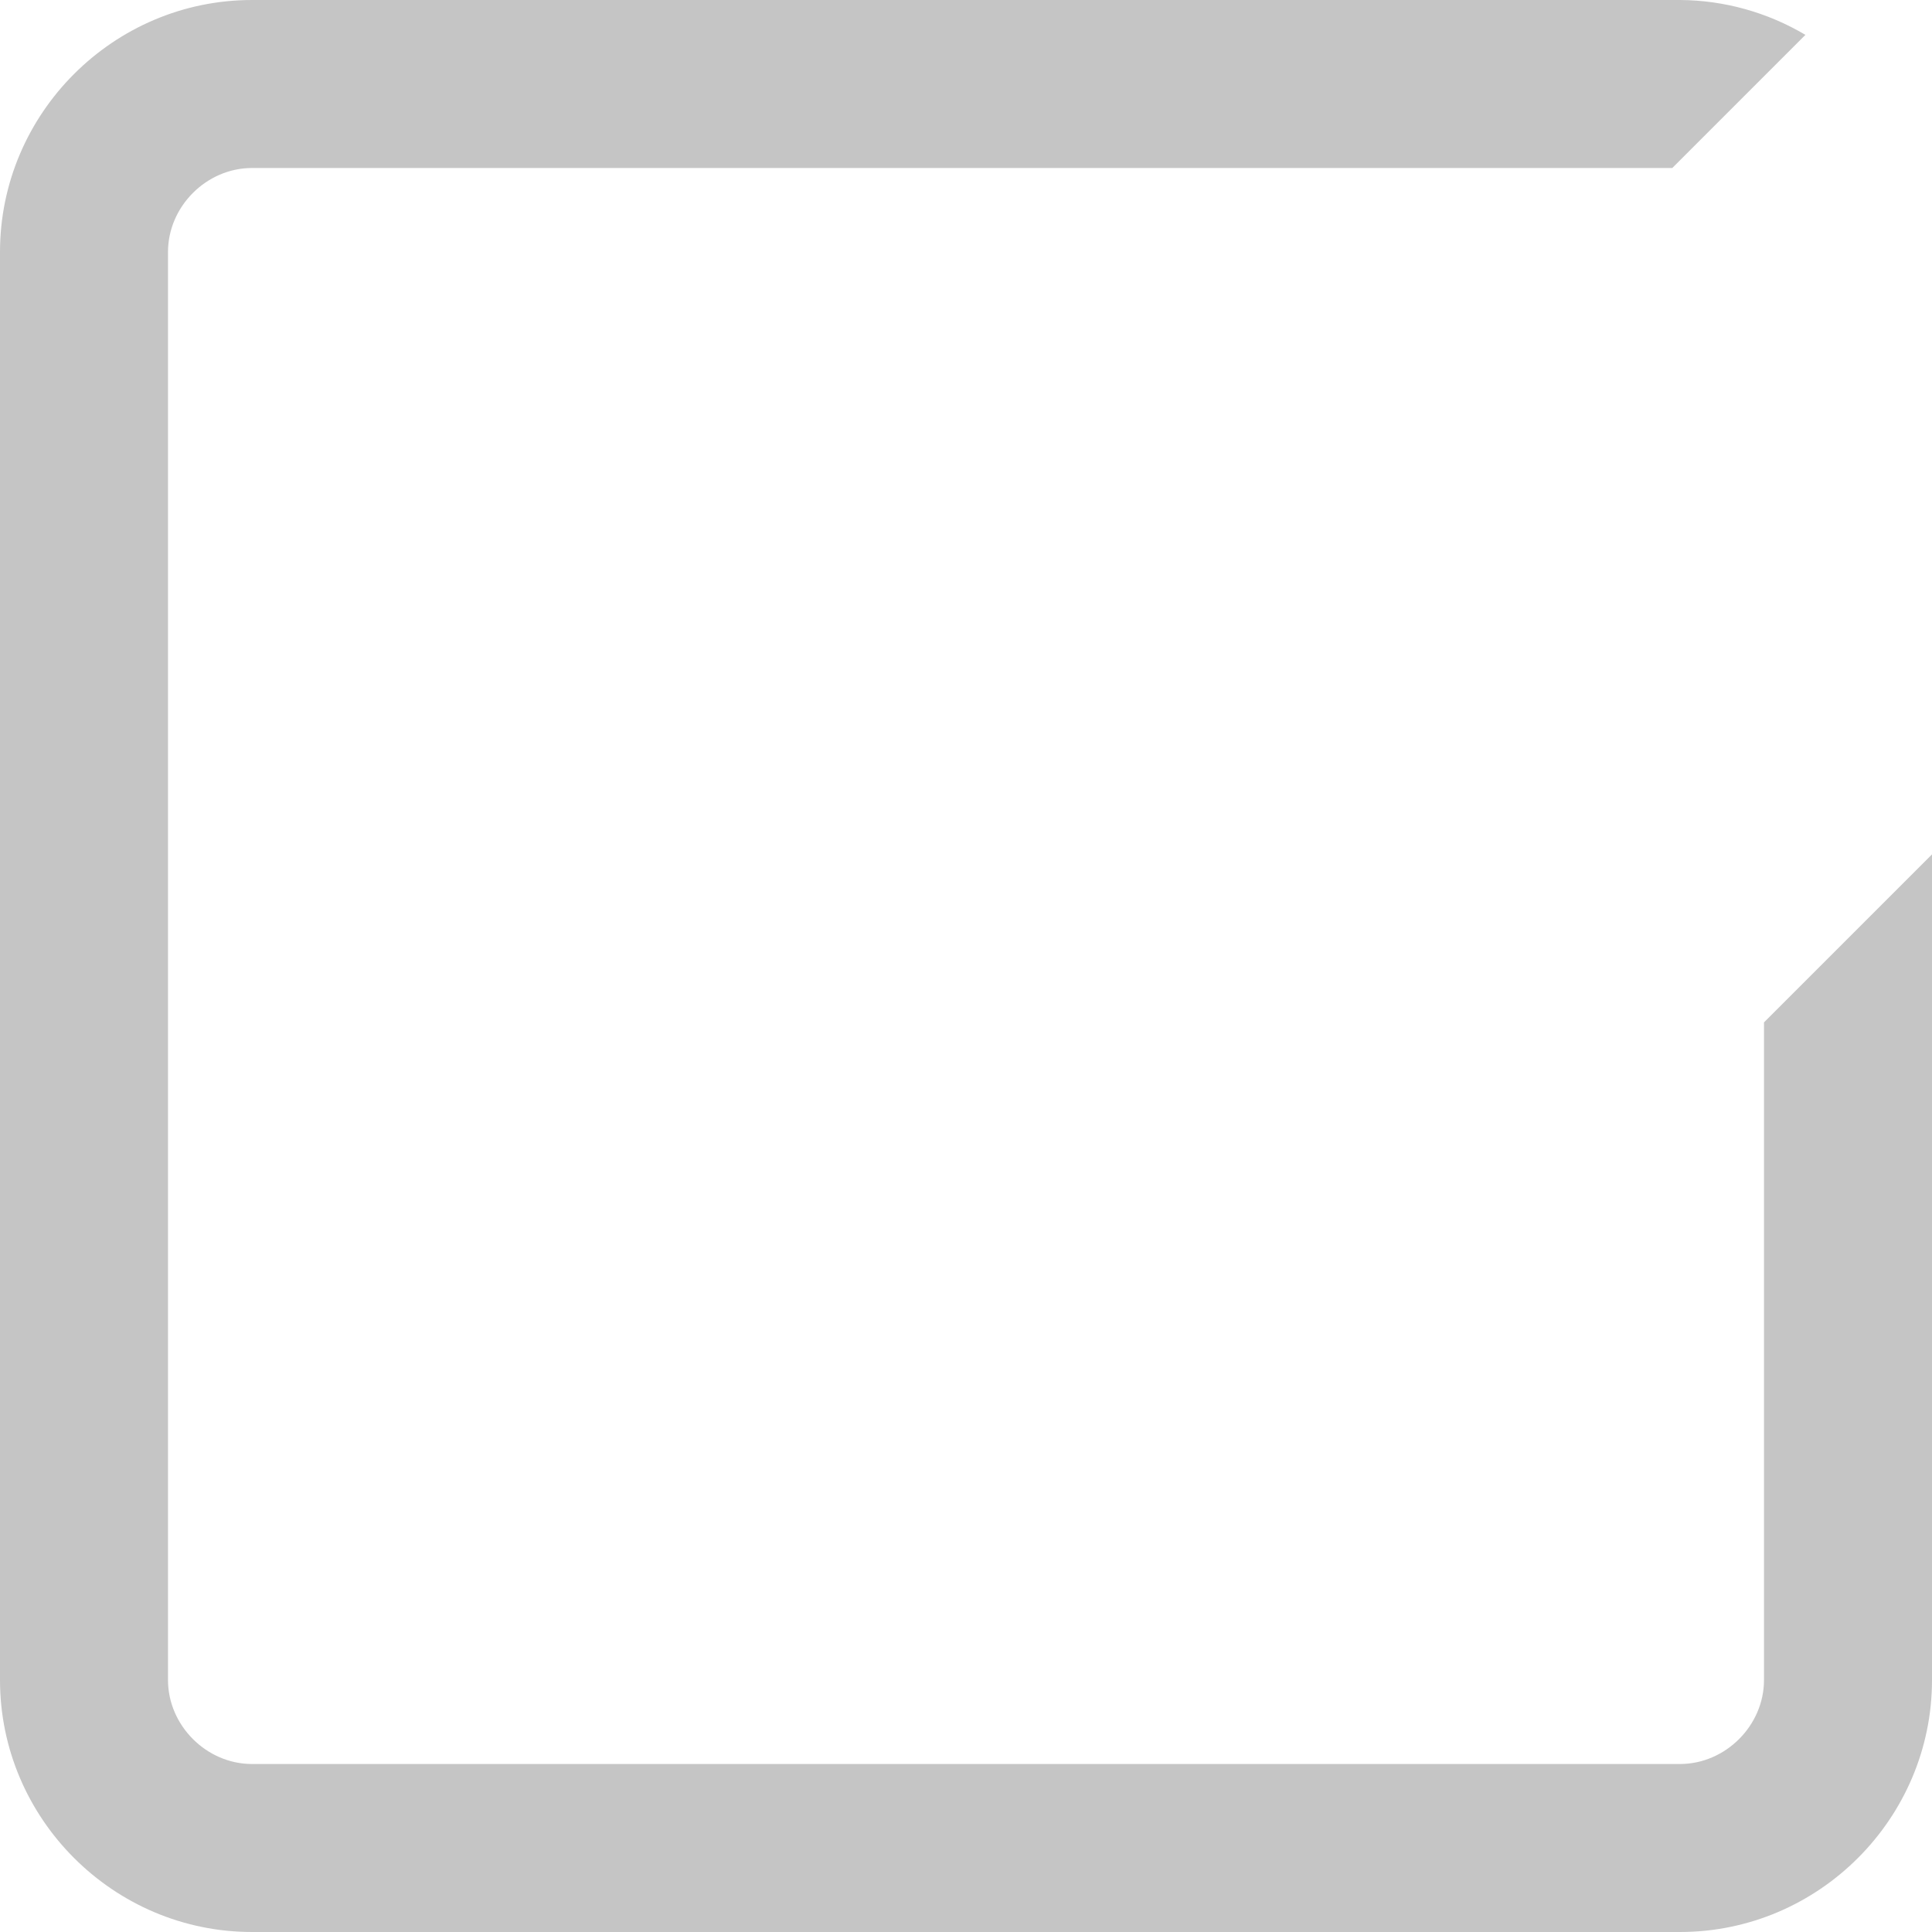
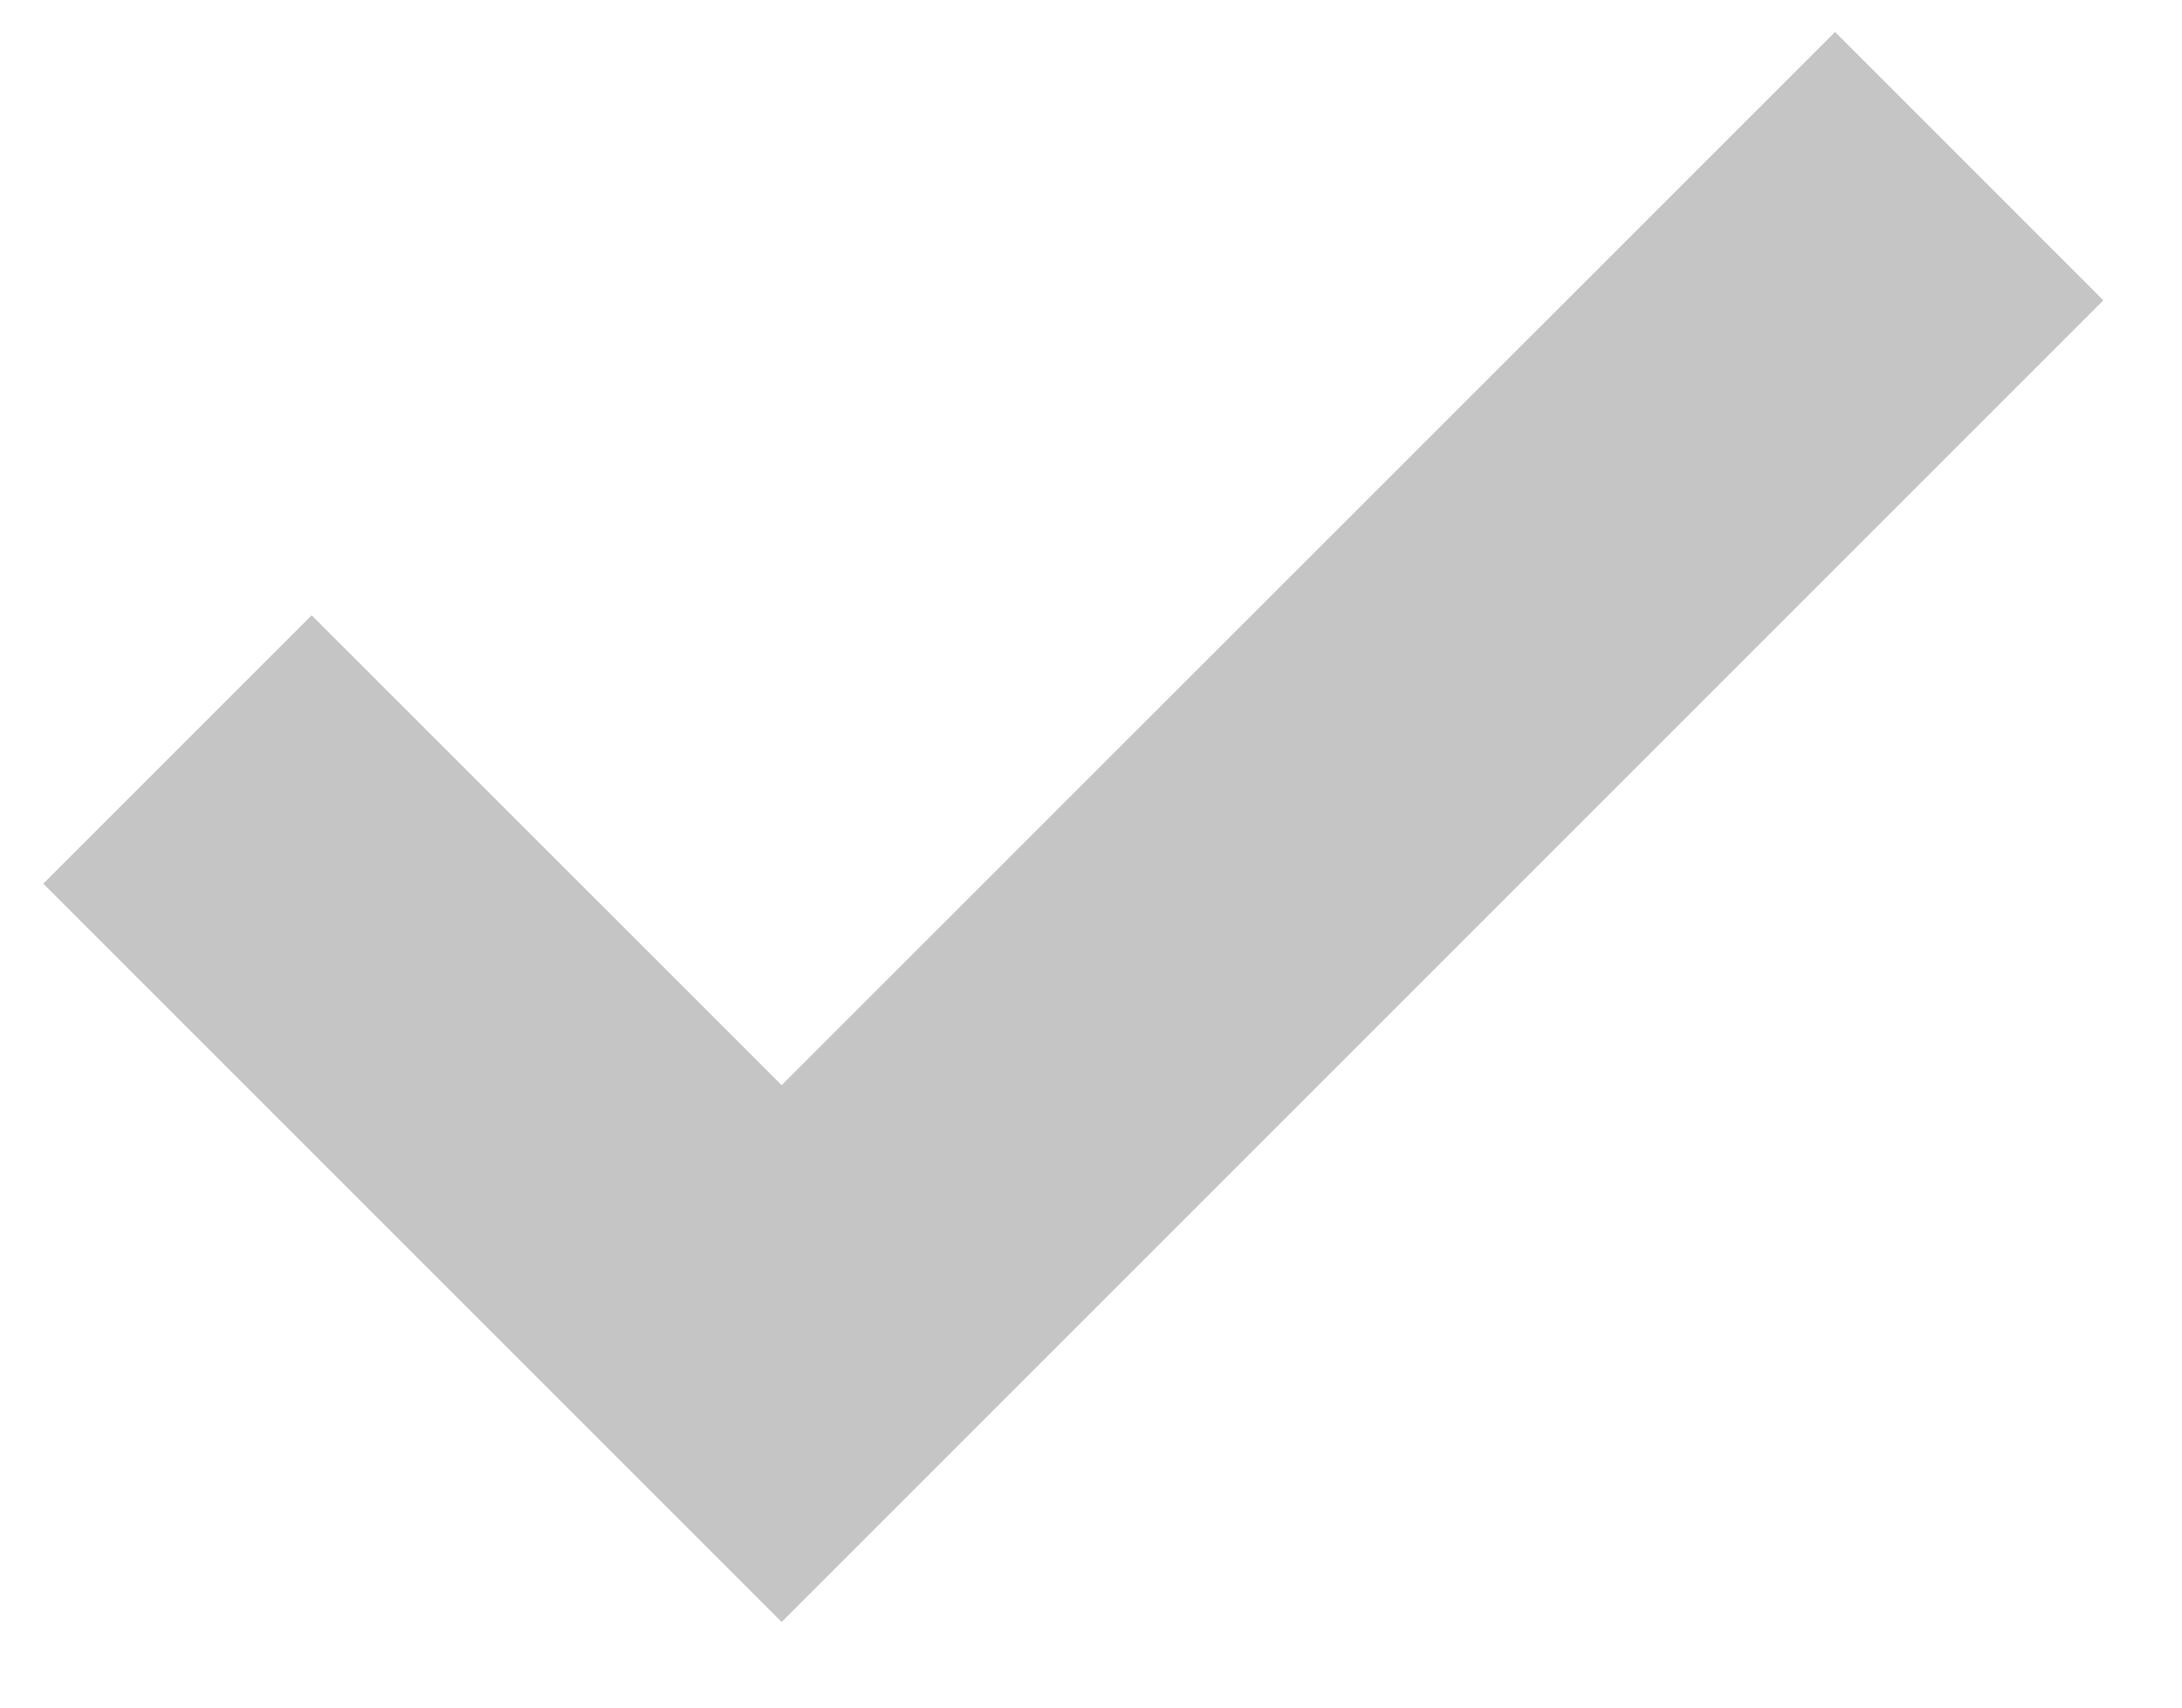
- <svg xmlns="http://www.w3.org/2000/svg" width="23" height="23" viewBox="0 0 23 23" fill="none">
-   <path d="M21 20C21 20.542 20.542 21 20 21H3C2.458 21 2 20.542 2 20V3C2 2.458 2.458 2 3 2H19.908L21.493 0.415C21.041 0.147 20.526 0.003 20 0H3C1.35 0 0 1.35 0 3V20C0 21.65 1.35 23 3 23H20C21.65 23 23 21.65 23 20V10.171L21 12.171V20Z" fill="#C5C5C5" />
+ <svg xmlns="http://www.w3.org/2000/svg" width="23" height="18" viewBox="0 0 23 18" fill="none">
+   <path d="M3.285 6.486L0.456 9.315L8.239 17.098L22.171 3.166L19.343 0.337L8.239 11.439L3.285 6.486Z" fill="#C5C5C5" />
</svg>
